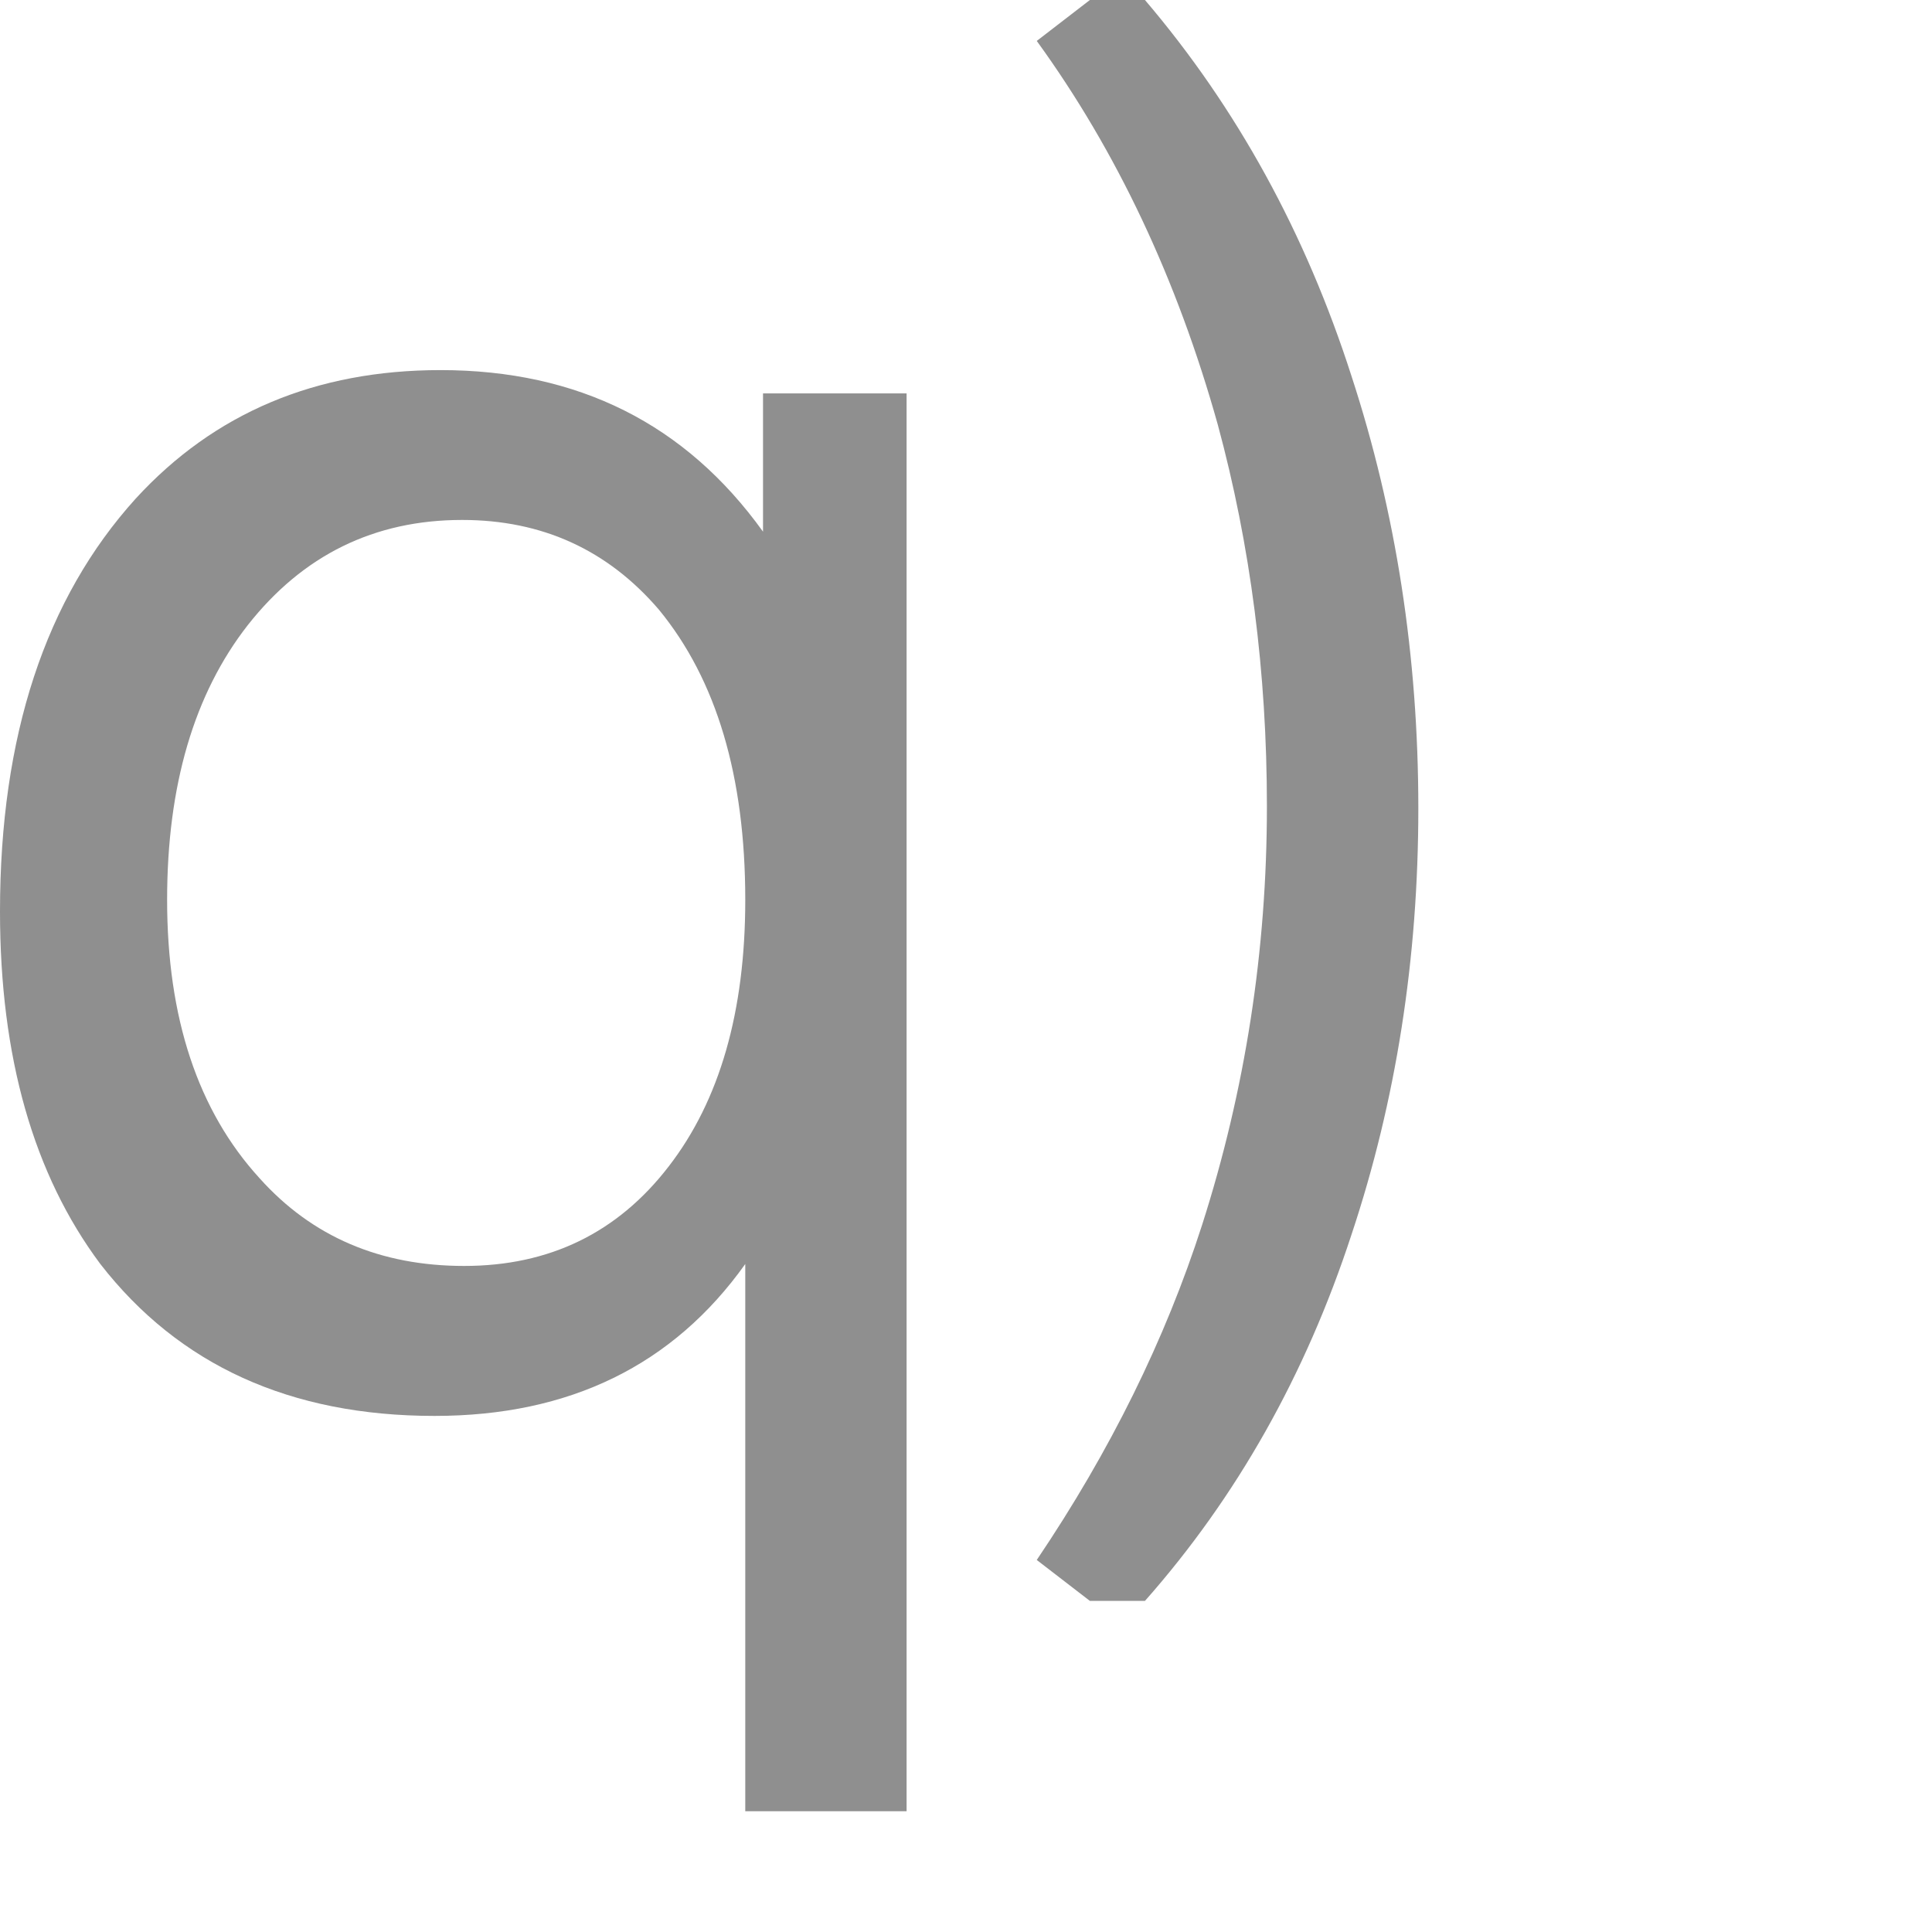
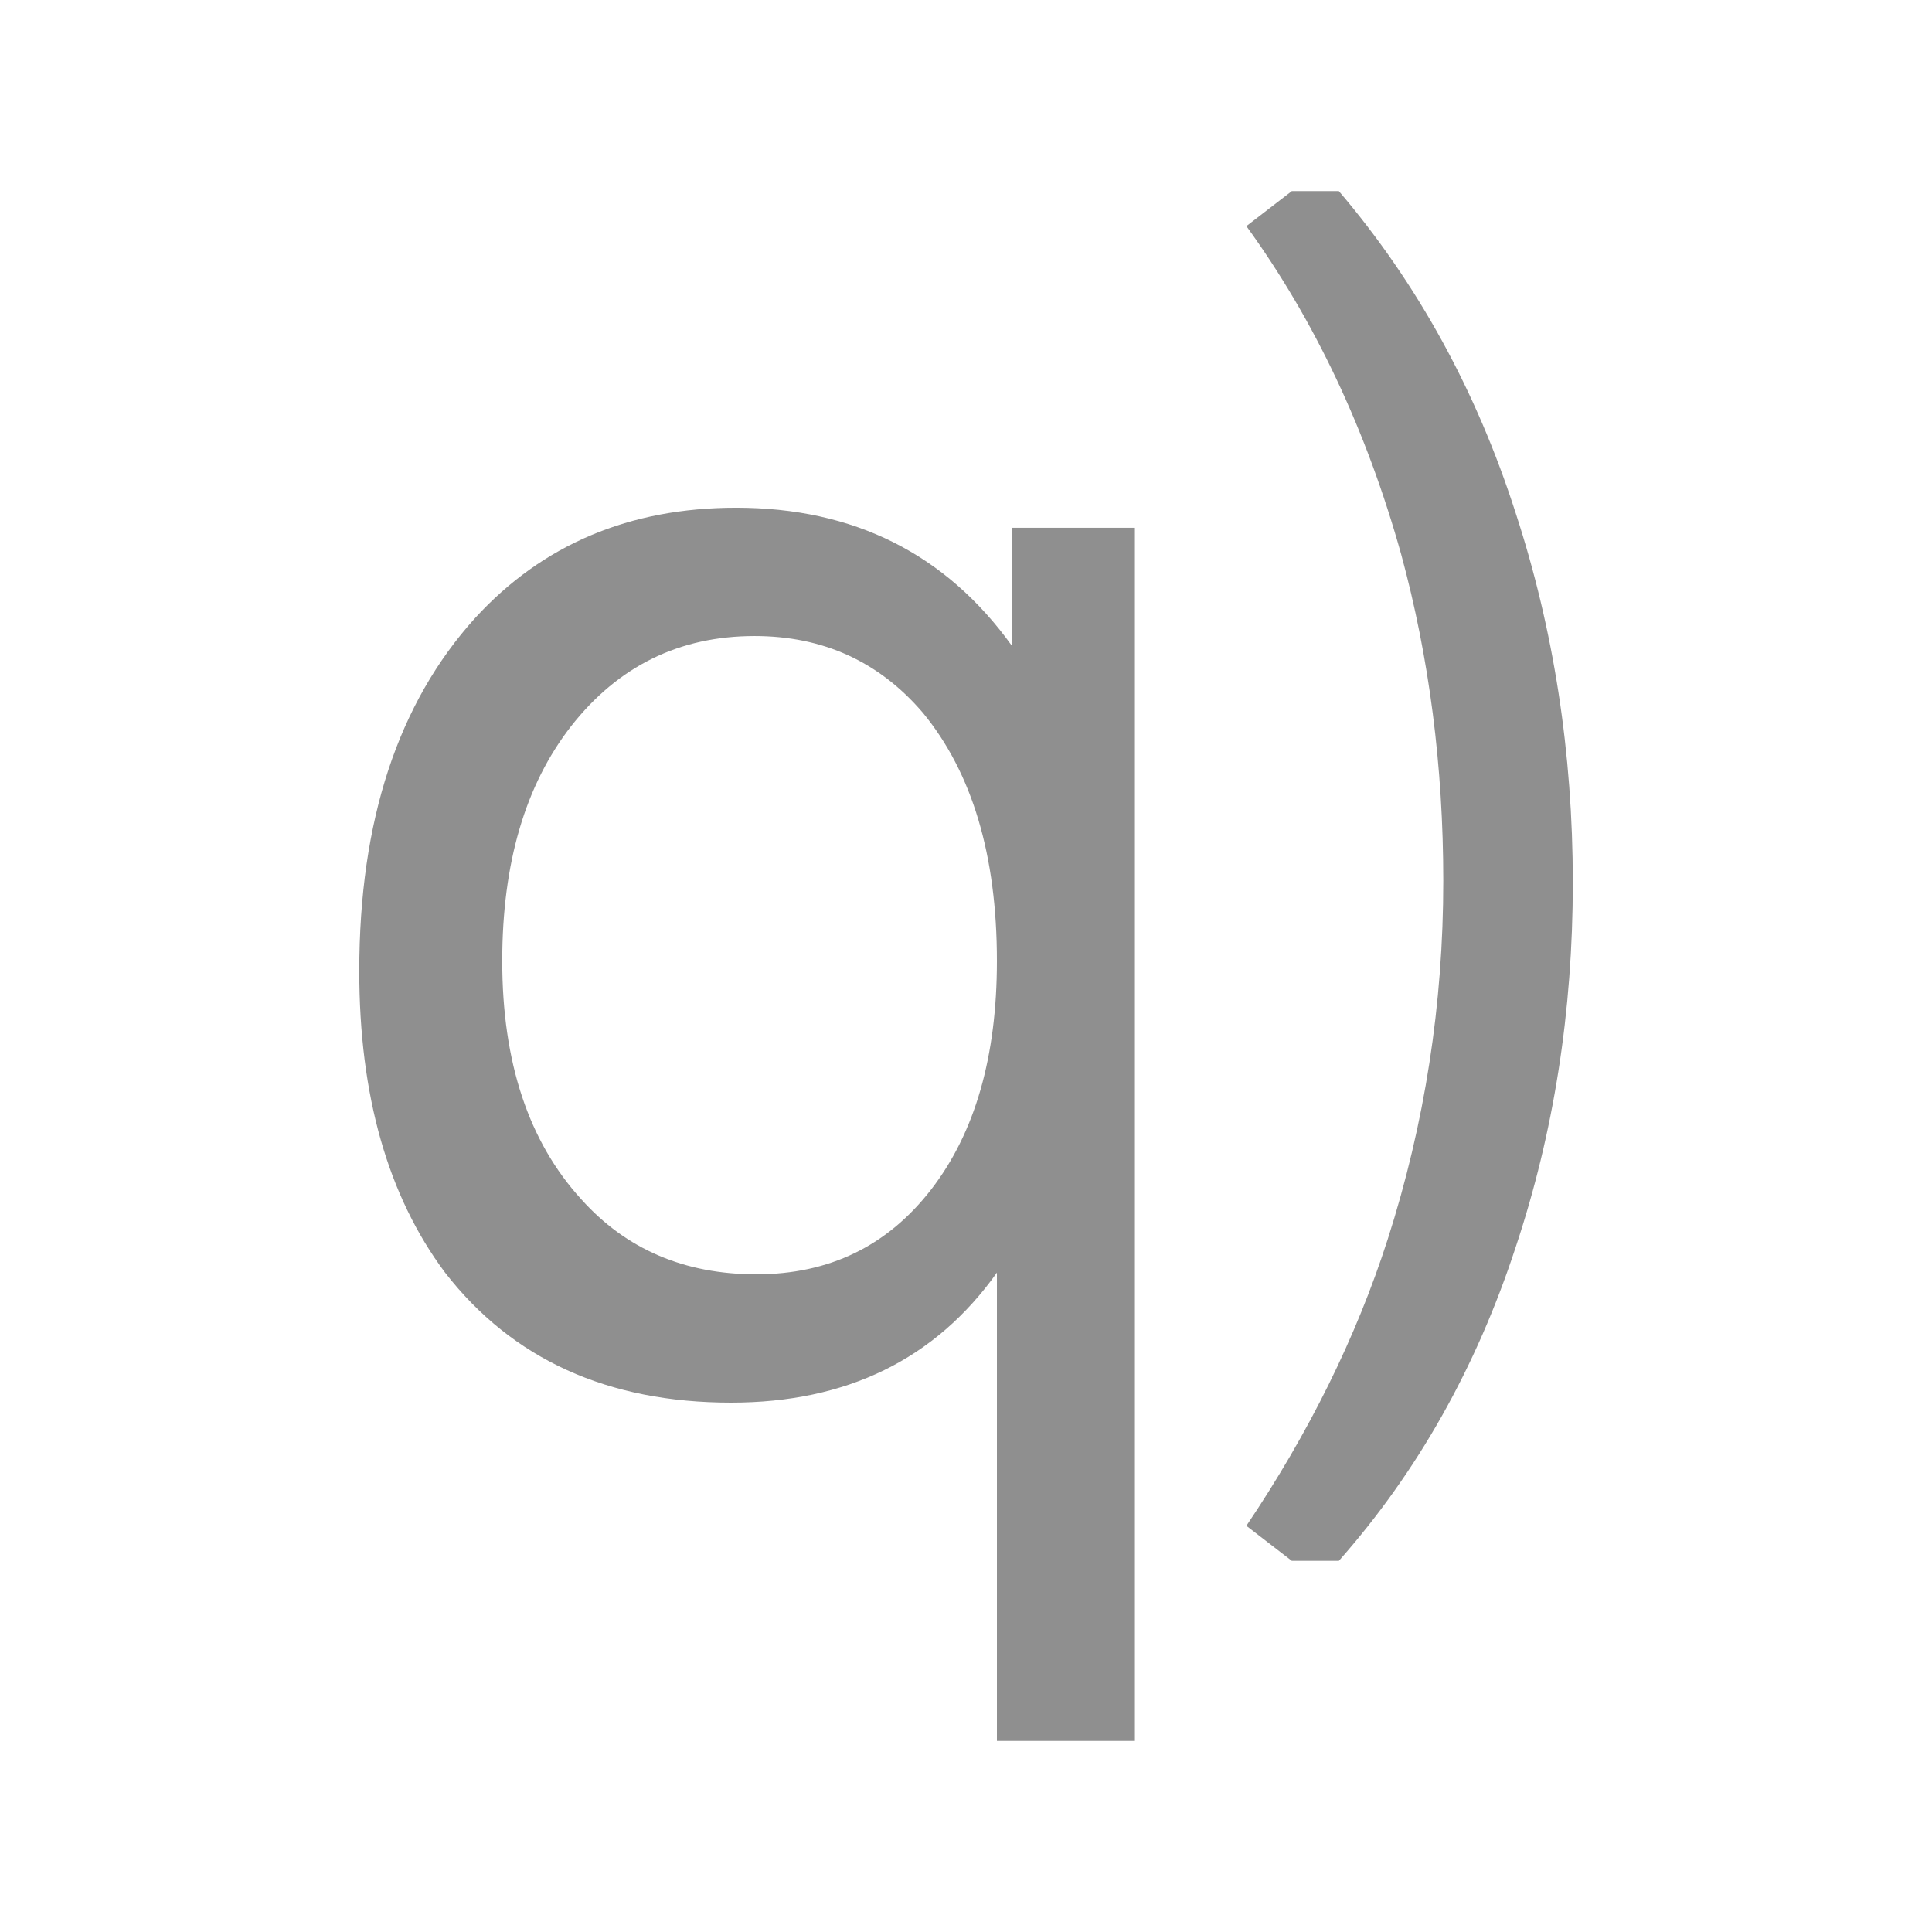
- <svg xmlns="http://www.w3.org/2000/svg" width="16" height="16" viewBox="0 0 16 16" fill="none">
-   <path d="M7.508 15H6.172V10.468C5.575 11.306 4.718 11.726 3.599 11.726C2.405 11.726 1.482 11.306 0.831 10.468C0.277 9.726 0 8.753 0 7.548C0 6.097 0.375 4.957 1.124 4.129C1.775 3.419 2.617 3.065 3.648 3.065C4.788 3.065 5.678 3.511 6.319 4.403V3.258H7.508V15ZM3.827 4.306C3.1 4.306 2.508 4.597 2.052 5.177C1.607 5.747 1.384 6.505 1.384 7.452C1.384 8.43 1.639 9.199 2.15 9.758C2.584 10.242 3.149 10.484 3.844 10.484C4.549 10.484 5.114 10.21 5.537 9.661C5.961 9.113 6.172 8.376 6.172 7.452C6.172 6.43 5.934 5.629 5.456 5.048C5.032 4.554 4.49 4.306 3.827 4.306Z" fill="#8F8F8F" />
-   <path d="M9.026 0H9.482C10.242 0.892 10.812 1.93 11.192 3.113C11.561 4.242 11.746 5.435 11.746 6.694C11.746 7.941 11.561 9.118 11.192 10.226C10.812 11.387 10.242 12.398 9.482 13.258H9.026L8.586 12.919C9.195 12.016 9.651 11.091 9.955 10.145C10.313 9.027 10.492 7.871 10.492 6.677C10.492 5.57 10.356 4.516 10.085 3.516C9.748 2.312 9.249 1.253 8.586 0.339L9.026 0Z" fill="#8F8F8F" />
+ <svg xmlns="http://www.w3.org/2000/svg" viewBox="0 0 24 24">
+   <path d="m 14.098,21.626 h -1.714 v -5.817 c -0.766,1.077 -1.867,1.615 -3.302,1.615 -1.533,0 -2.717,-0.538 -3.553,-1.615 C 4.818,14.857 4.463,13.608 4.463,12.062 4.463,10.199 4.943,8.736 5.905,7.674 6.741,6.763 7.821,6.307 9.144,6.307 c 1.463,0 2.606,0.573 3.428,1.718 V 6.556 H 14.098 Z M 9.374,7.901 c -0.934,0 -1.693,0.373 -2.278,1.118 C 6.525,9.751 6.239,10.723 6.239,11.938 c 0,1.256 0.327,2.243 0.982,2.96 0.557,0.621 1.282,0.932 2.174,0.932 0.906,0 1.63,-0.352 2.174,-1.056 0.543,-0.704 0.815,-1.649 0.815,-2.836 0,-1.311 -0.307,-2.339 -0.92,-3.084 C 10.921,8.219 10.224,7.901 9.374,7.901 Z" fill="#8f8f8f" id="path1" style="stroke-width:1.283" />
+   <path d="m 16.047,2.374 h 0.585 c 0.975,1.145 1.707,2.477 2.195,3.995 0.474,1.449 0.711,2.981 0.711,4.595 0,1.601 -0.237,3.112 -0.711,4.533 -0.488,1.49 -1.219,2.788 -2.195,3.892 h -0.585 l -0.564,-0.435 c 0.78,-1.159 1.366,-2.346 1.756,-3.56 0.46,-1.435 0.69,-2.919 0.69,-4.451 0,-1.421 -0.174,-2.774 -0.523,-4.057 C 16.974,5.341 16.333,3.982 15.483,2.809 Z" fill="#8f8f8f" id="path2" style="stroke-width:1.283" />
</svg>
